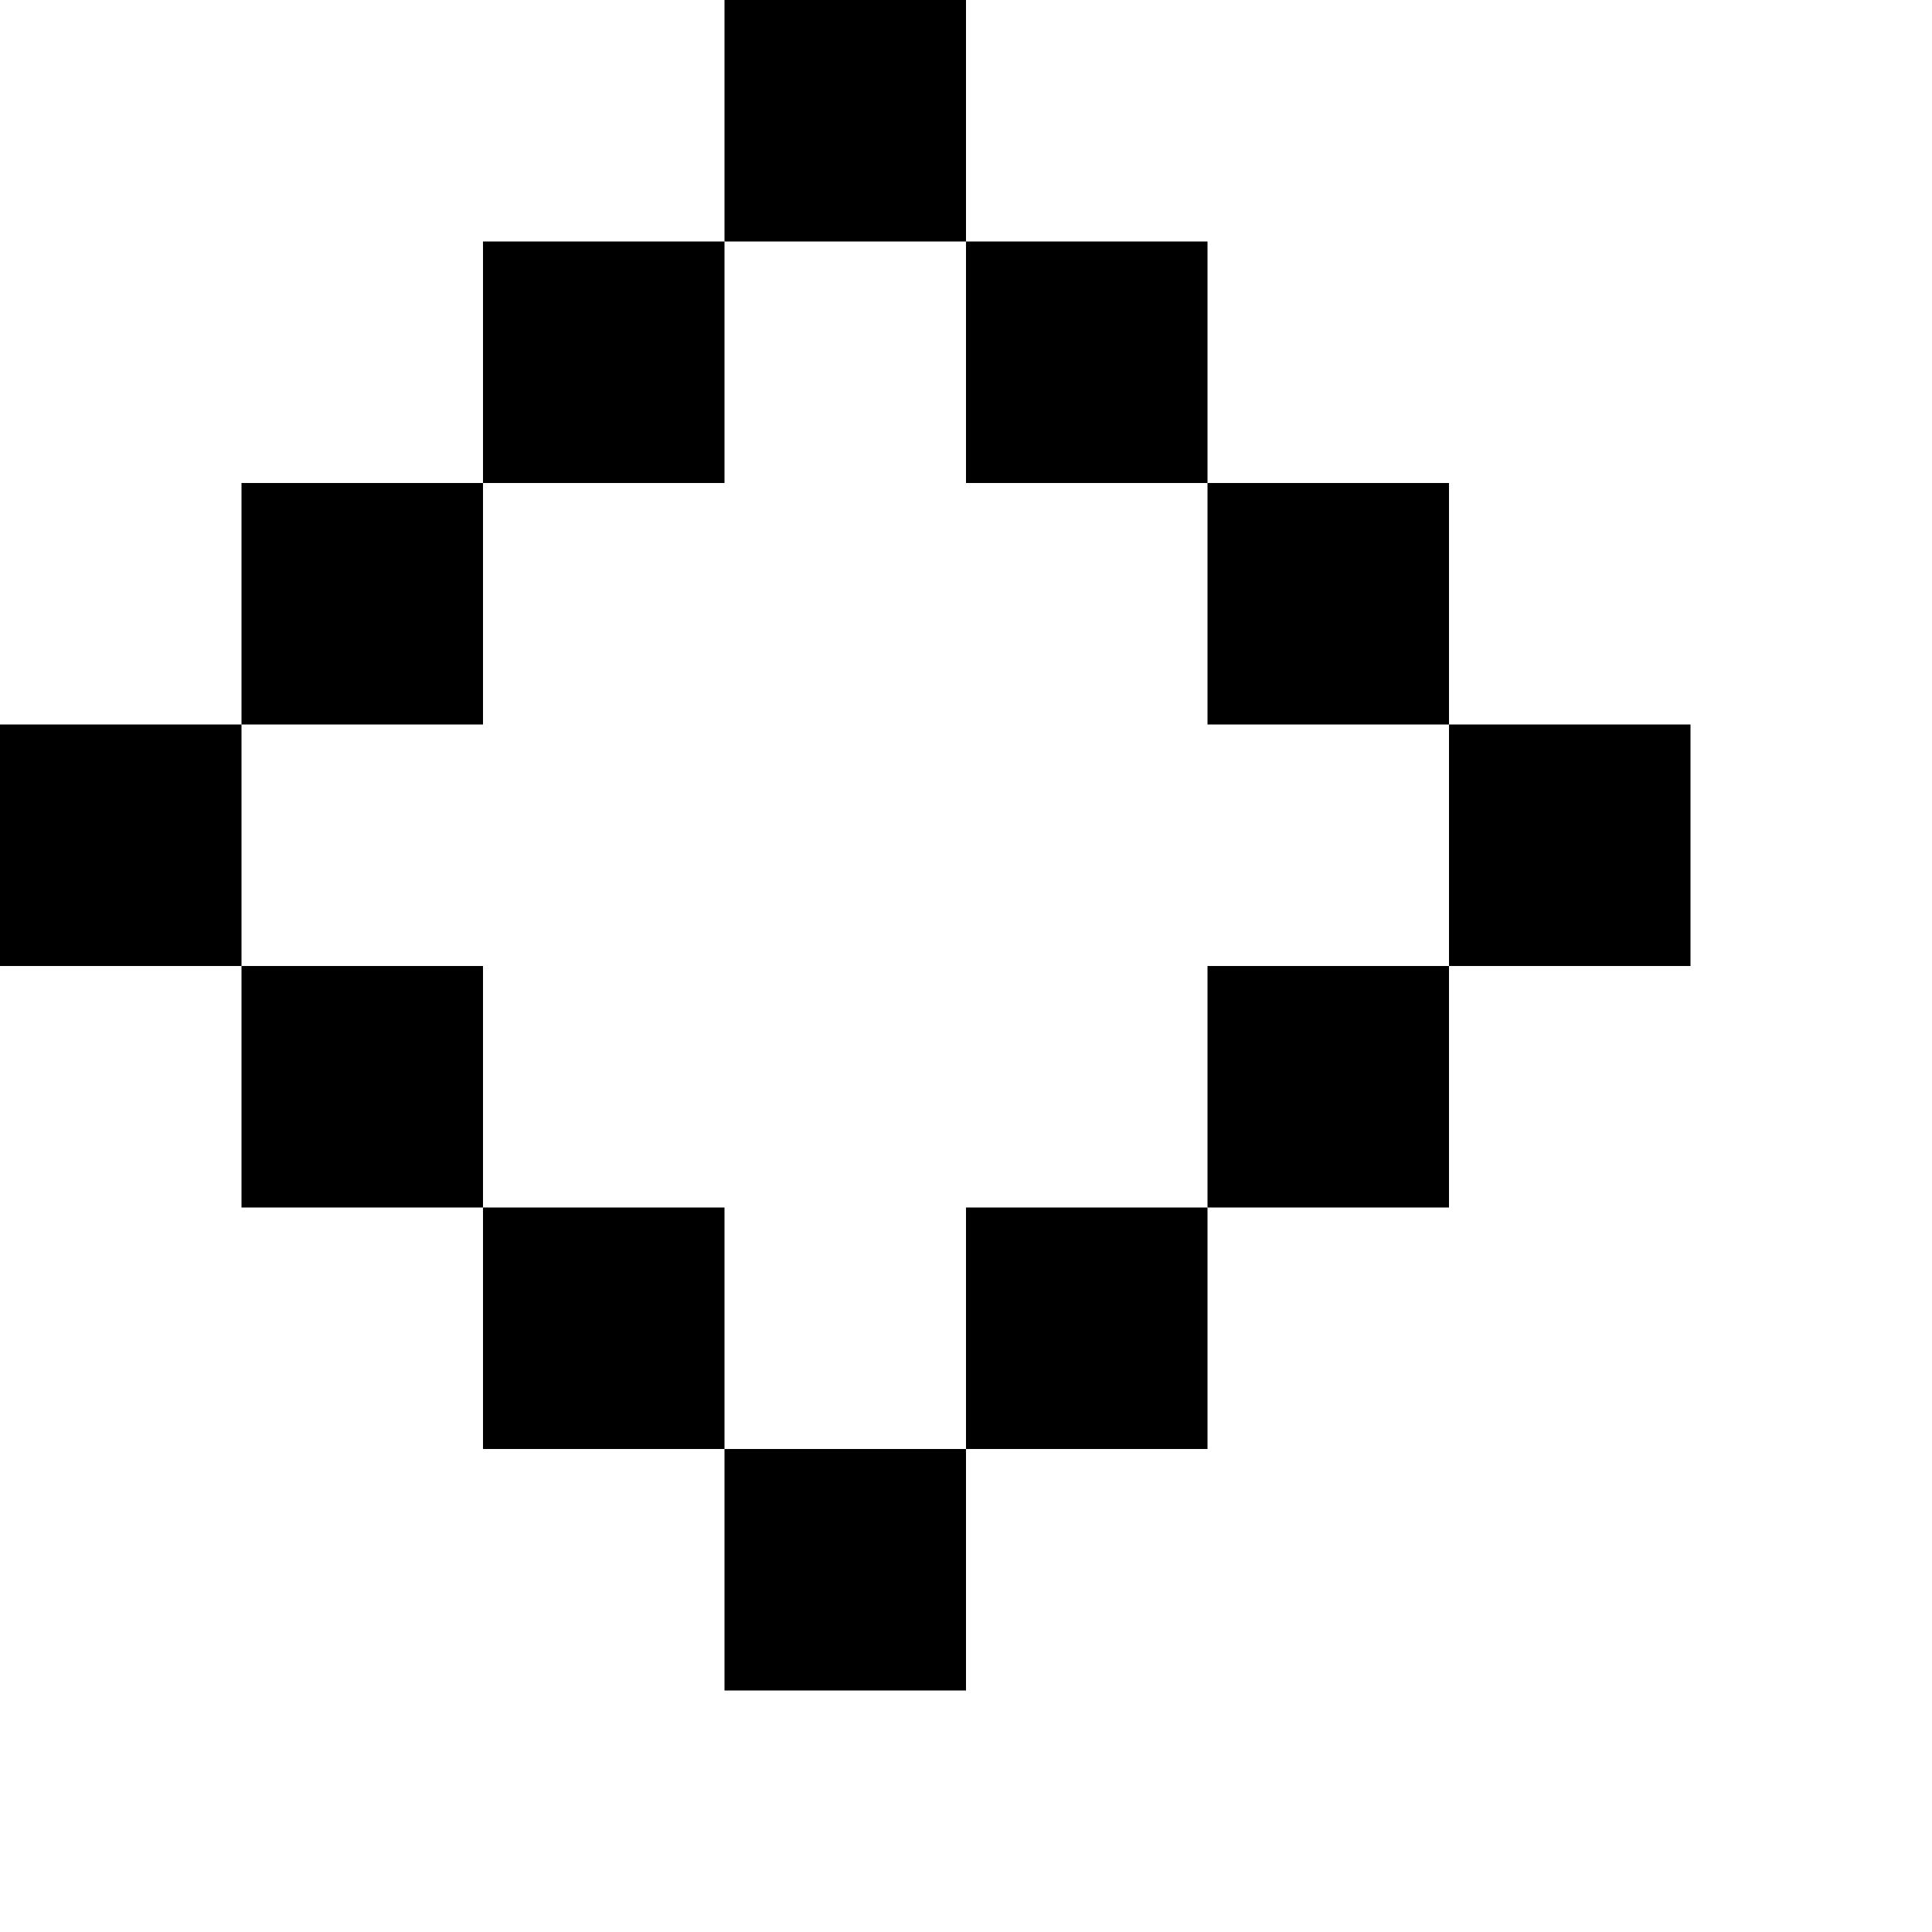
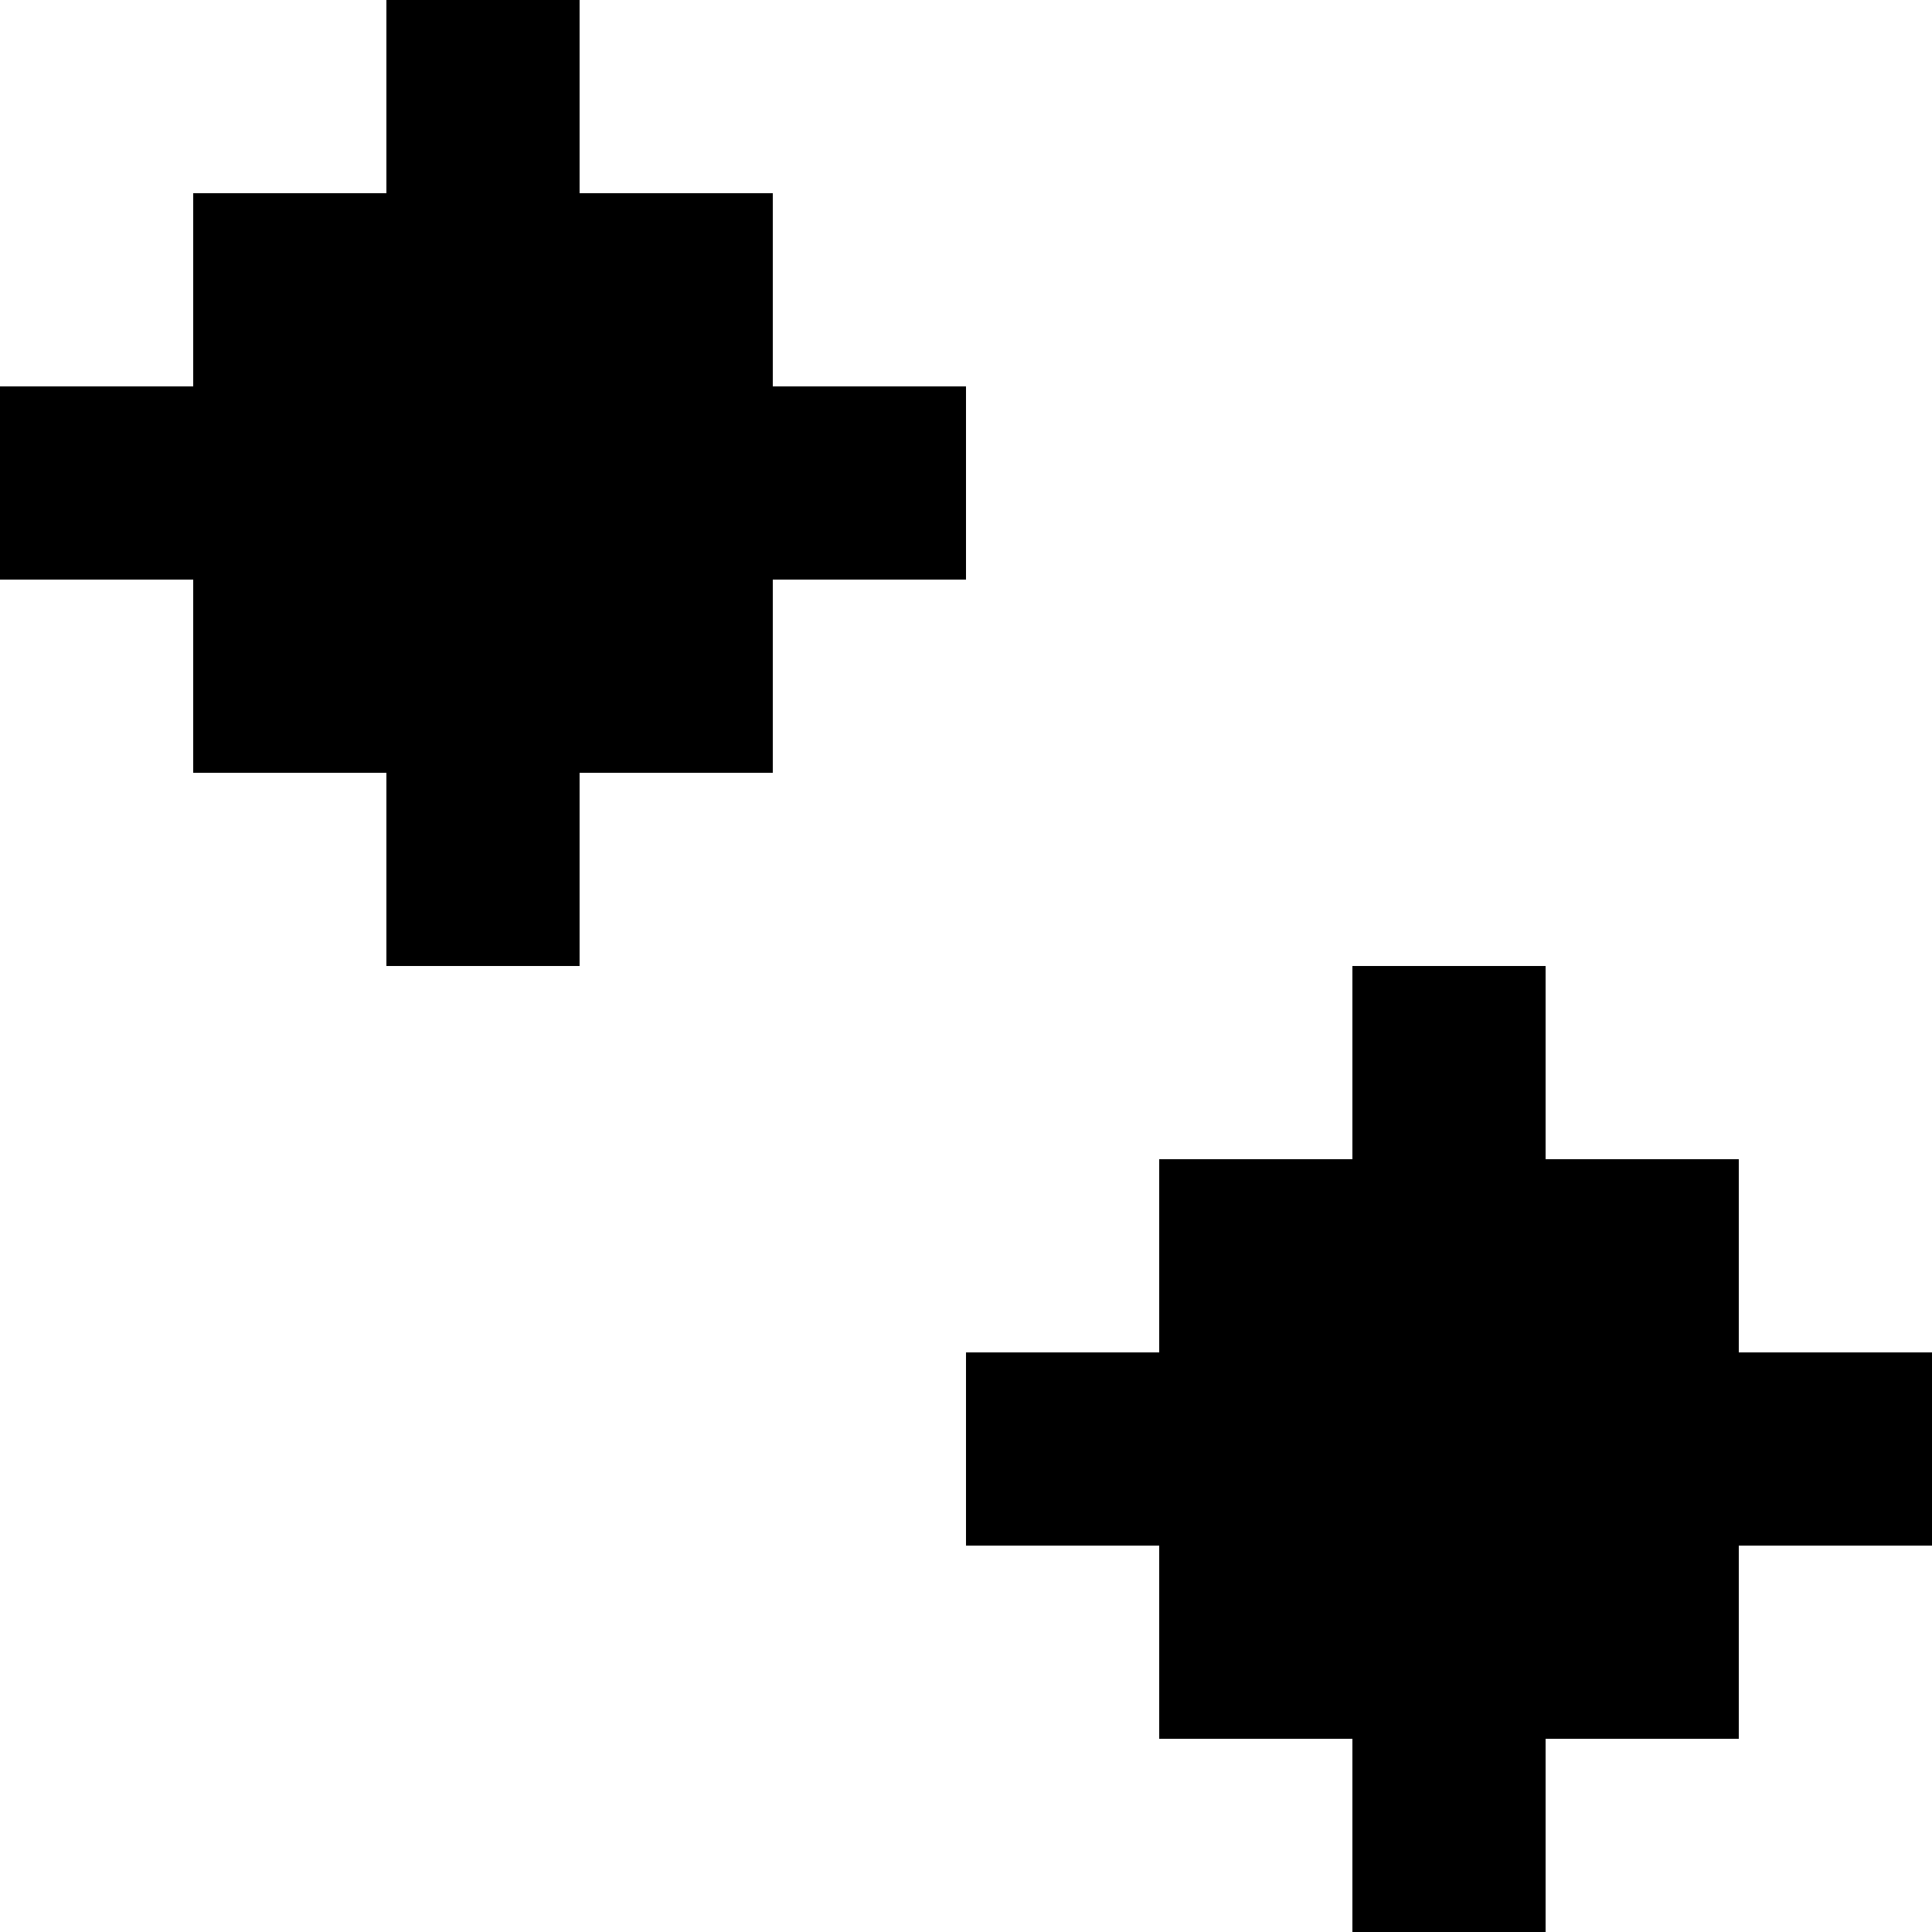
- <svg xmlns="http://www.w3.org/2000/svg" viewBox="0 0 8 8">
-   <rect x="3" y="0" width="1" height="1" />
-   <rect x="2" y="1" width="1" height="1" />
-   <rect x="4" y="1" width="1" height="1" />
-   <rect x="1" y="2" width="1" height="1" />
-   <rect x="5" y="2" width="1" height="1" />
-   <rect x="0" y="3" width="1" height="1" />
-   <rect x="6" y="3" width="1" height="1" />
-   <rect x="1" y="4" width="1" height="1" />
-   <rect x="5" y="4" width="1" height="1" />
-   <rect x="2" y="5" width="1" height="1" />
-   <rect x="4" y="5" width="1" height="1" />
-   <rect x="3" y="6" width="1" height="1" />
+ <svg xmlns="http://www.w3.org/2000/svg" viewBox="0 0 10 10">
+   <rect x="2" y="0" width="1" height="1" />
+   <rect x="1" y="1" width="3" height="1" />
+   <rect x="0" y="2" width="5" height="1" />
+   <rect x="1" y="3" width="3" height="1" />
+   <rect x="2" y="4" width="1" height="1" />
+   <rect x="7" y="5" width="1" height="1" />
+   <rect x="6" y="6" width="3" height="1" />
+   <rect x="5" y="7" width="5" height="1" />
+   <rect x="6" y="8" width="3" height="1" />
+   <rect x="7" y="9" width="1" height="1" />
</svg>
